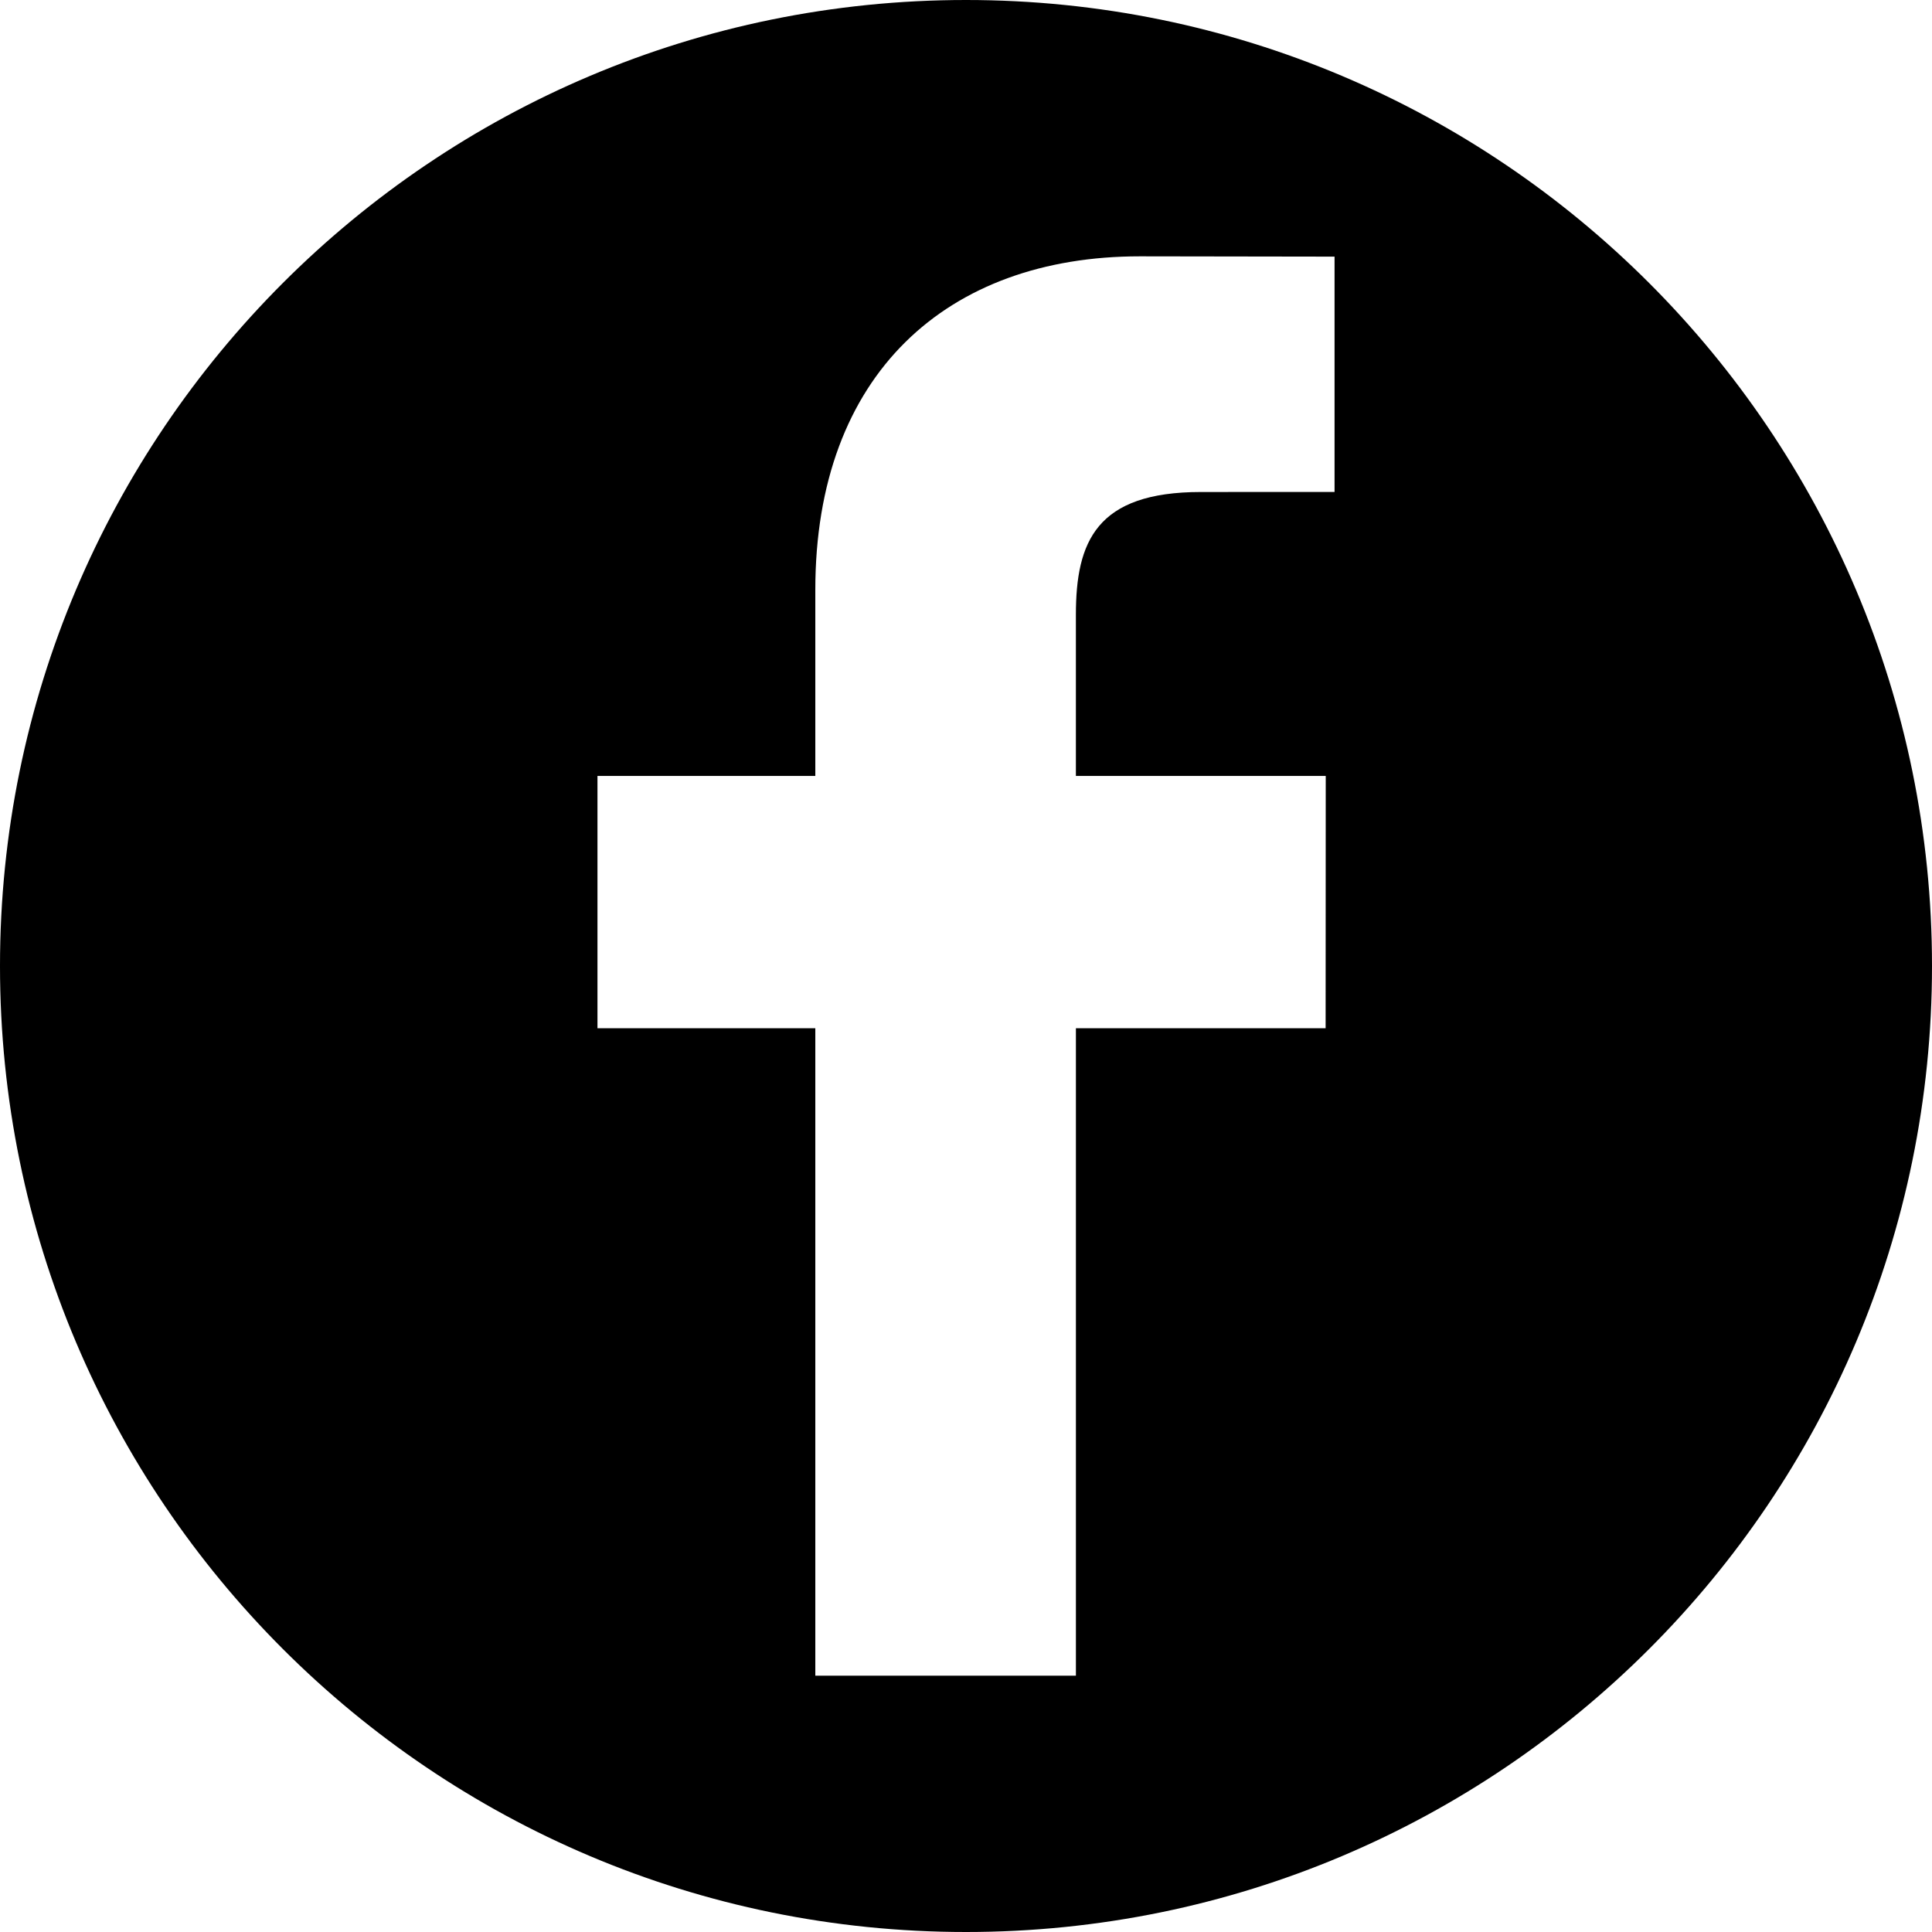
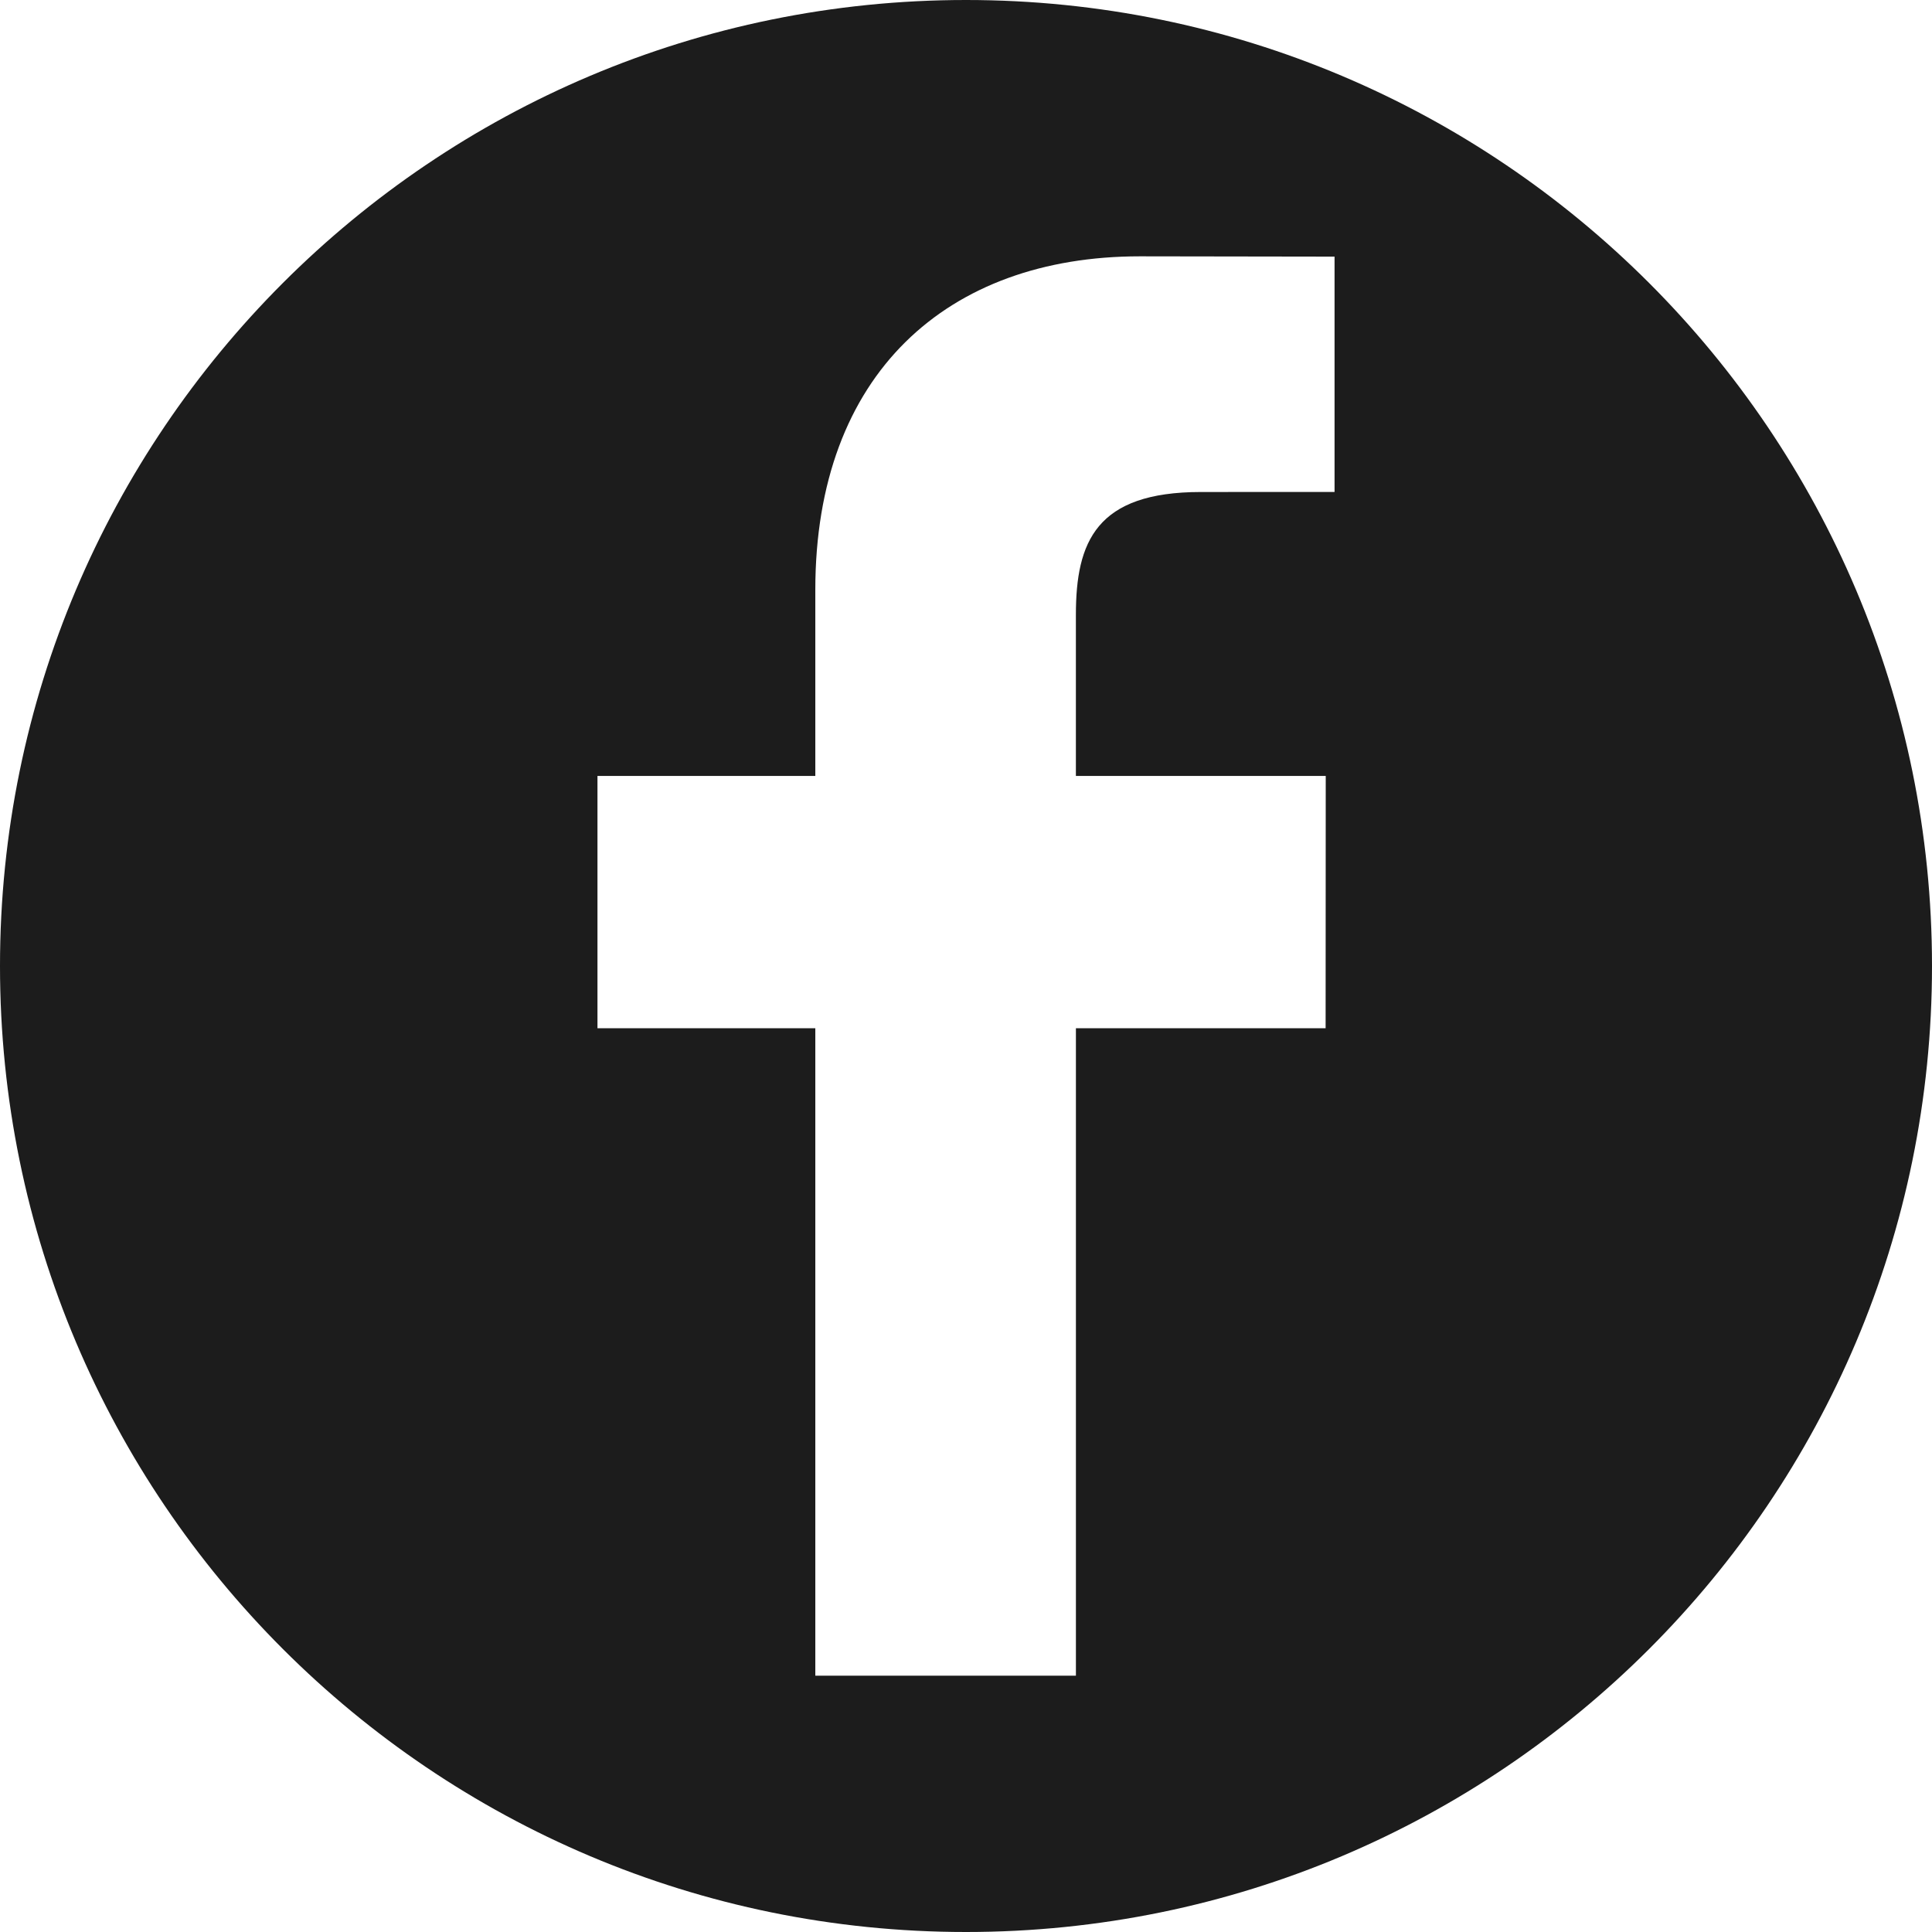
<svg xmlns="http://www.w3.org/2000/svg" version="1.1" id="Capa_1" x="0px" y="0px" width="97.75px" height="97.75px" viewBox="0 0 97.75 97.75" style="enable-background:new 0 0 97.75 97.75;" xml:space="preserve">
  <g>
-     <path d="M48.875,0C21.882,0,0,21.882,0,48.875S21.882,97.75,48.875,97.75S97.75,75.868,97.75,48.875S75.868,0,48.875,0z    M67.521,24.89l-6.76,0.003c-5.301,0-6.326,2.519-6.326,6.215v8.15h12.641L67.07,52.023H54.436v32.758H41.251V52.023H30.229V39.258   h11.022v-9.414c0-10.925,6.675-16.875,16.42-16.875l9.851,0.015V24.89L67.521,24.89z" />
+     <path fill="#1c1c1c" d="M48.875,0C21.882,0,0,21.882,0,48.875S21.882,97.75,48.875,97.75S97.75,75.868,97.75,48.875S75.868,0,48.875,0z    M67.521,24.89l-6.76,0.003c-5.301,0-6.326,2.519-6.326,6.215v8.15h12.641L67.07,52.023H54.436v32.758H41.251V52.023H30.229V39.258   h11.022v-9.414c0-10.925,6.675-16.875,16.42-16.875l9.851,0.015V24.89L67.521,24.89z" />
  </g>
  <g>
</g>
  <g>
</g>
  <g>
</g>
  <g>
</g>
  <g>
</g>
  <g>
</g>
  <g>
</g>
  <g>
</g>
  <g>
</g>
  <g>
</g>
  <g>
</g>
  <g>
</g>
  <g>
</g>
  <g>
</g>
  <g>
</g>
</svg>
